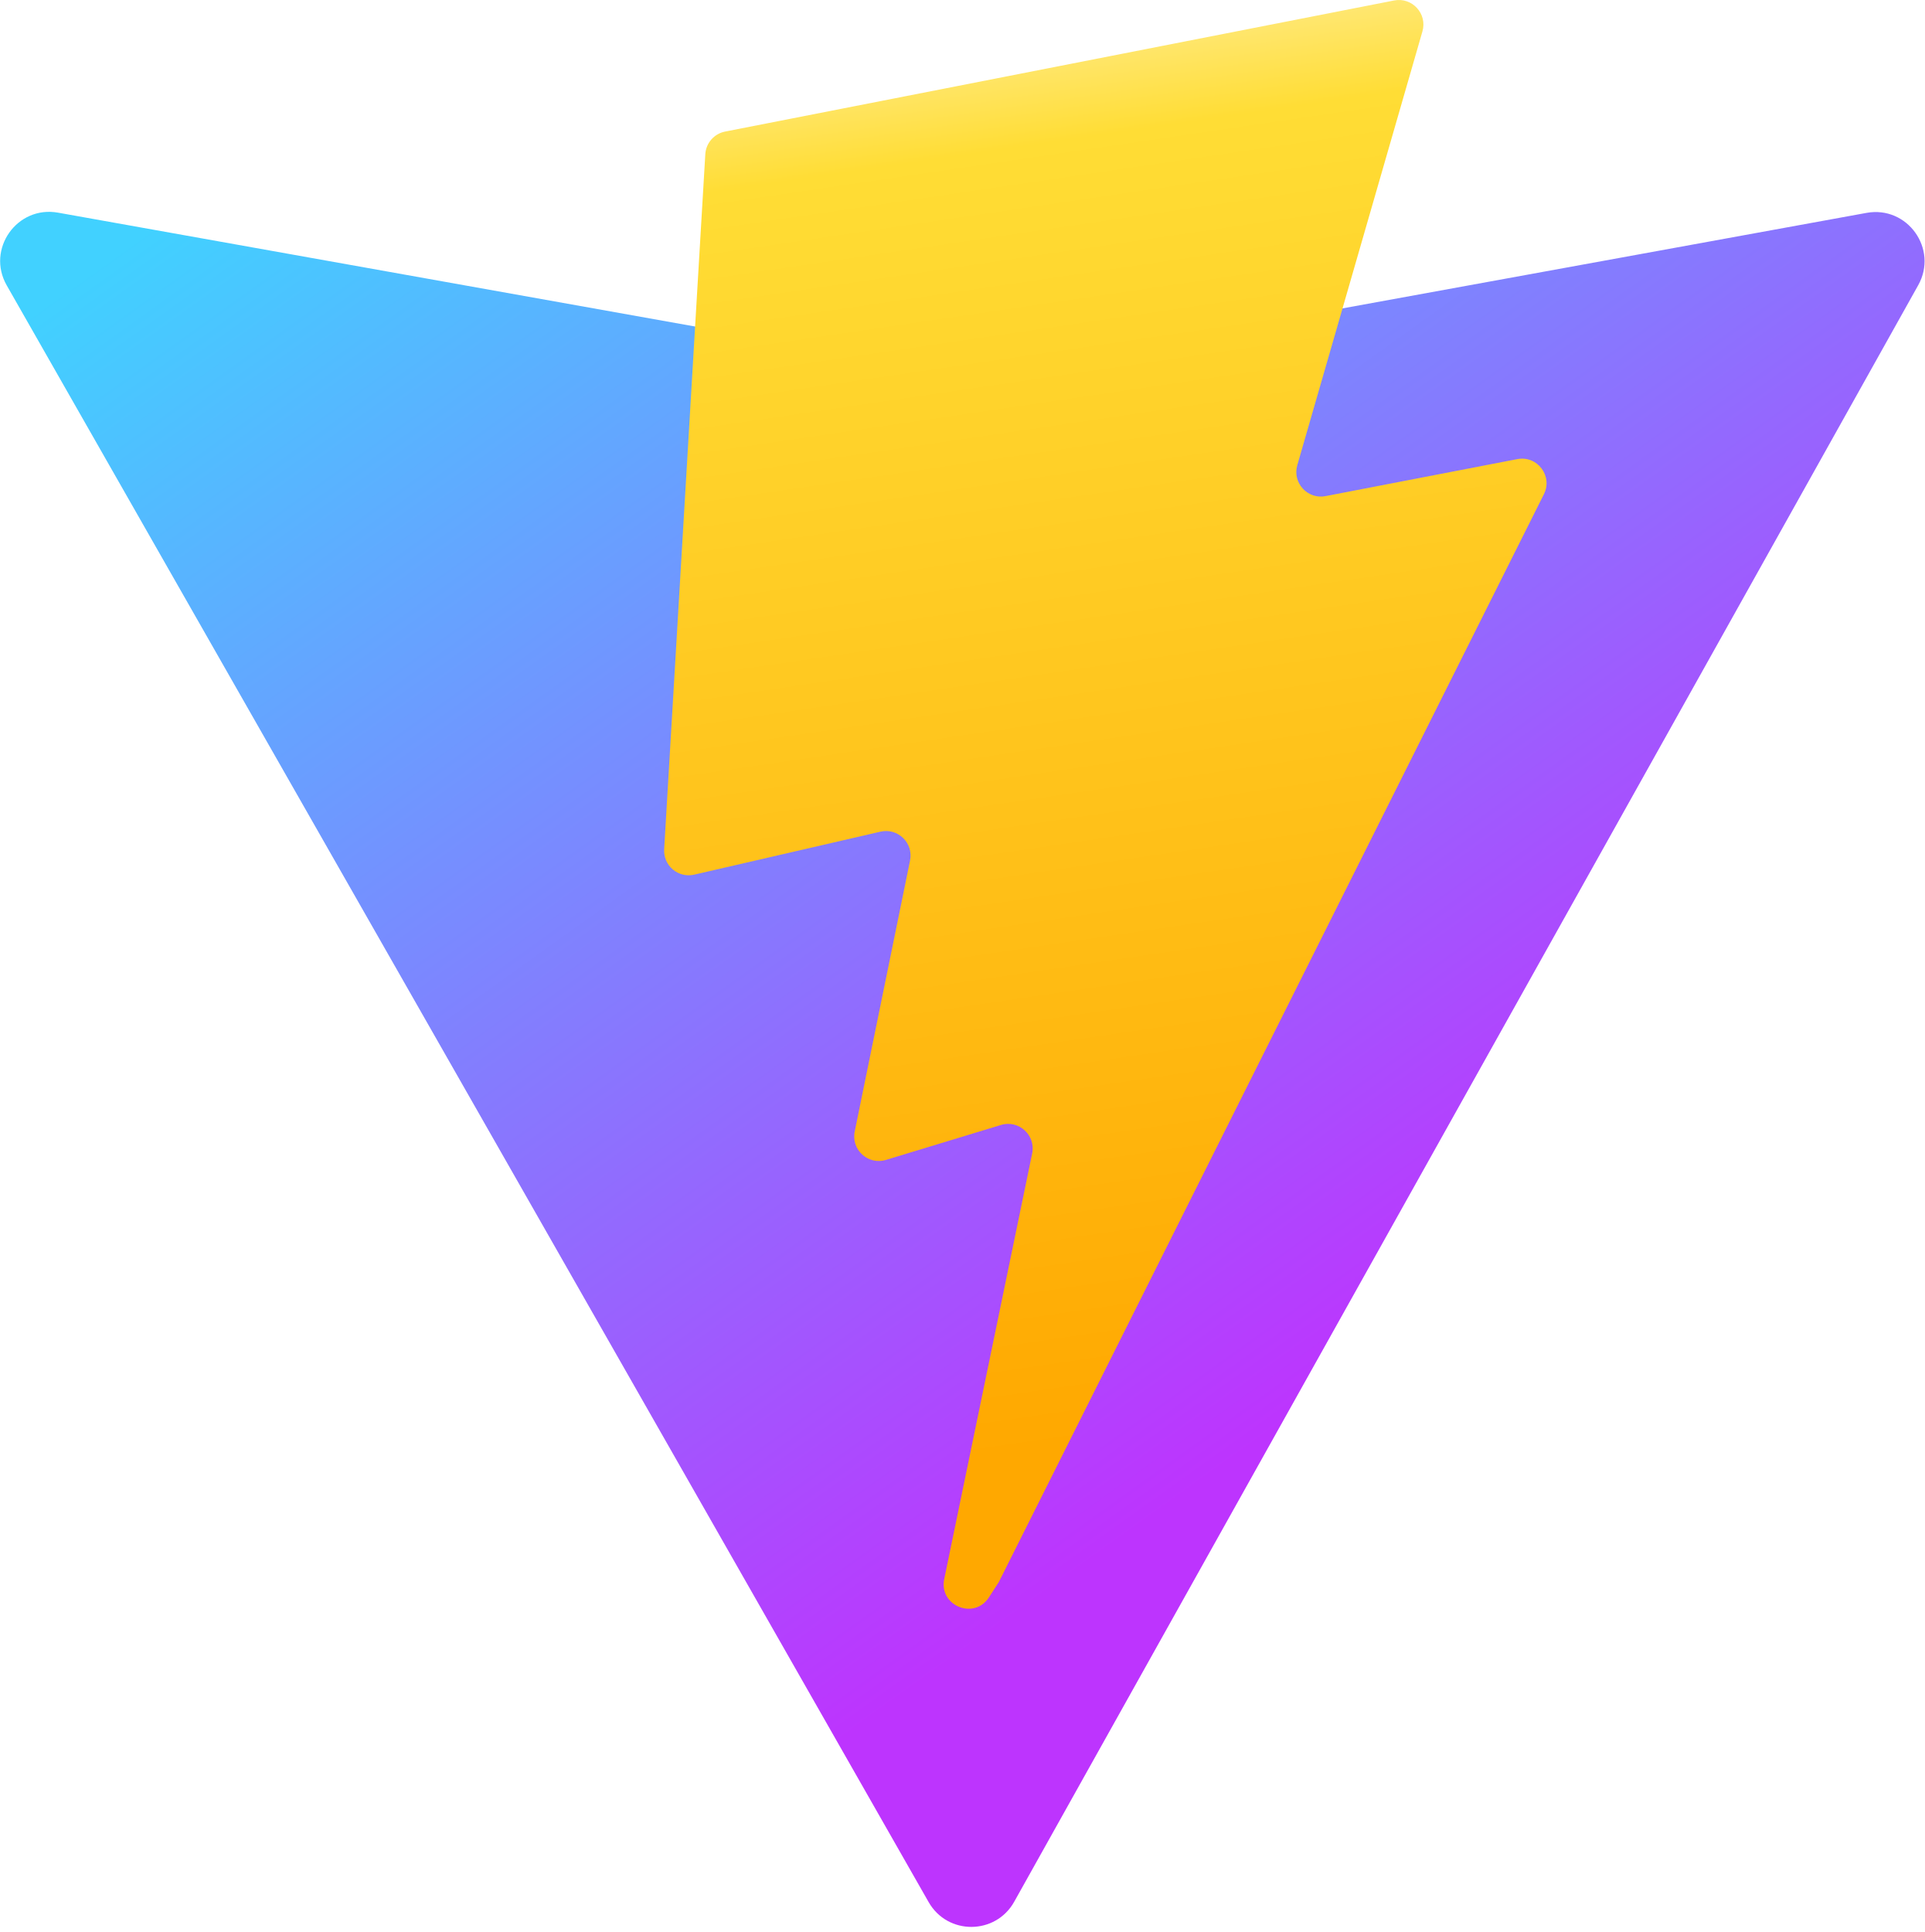
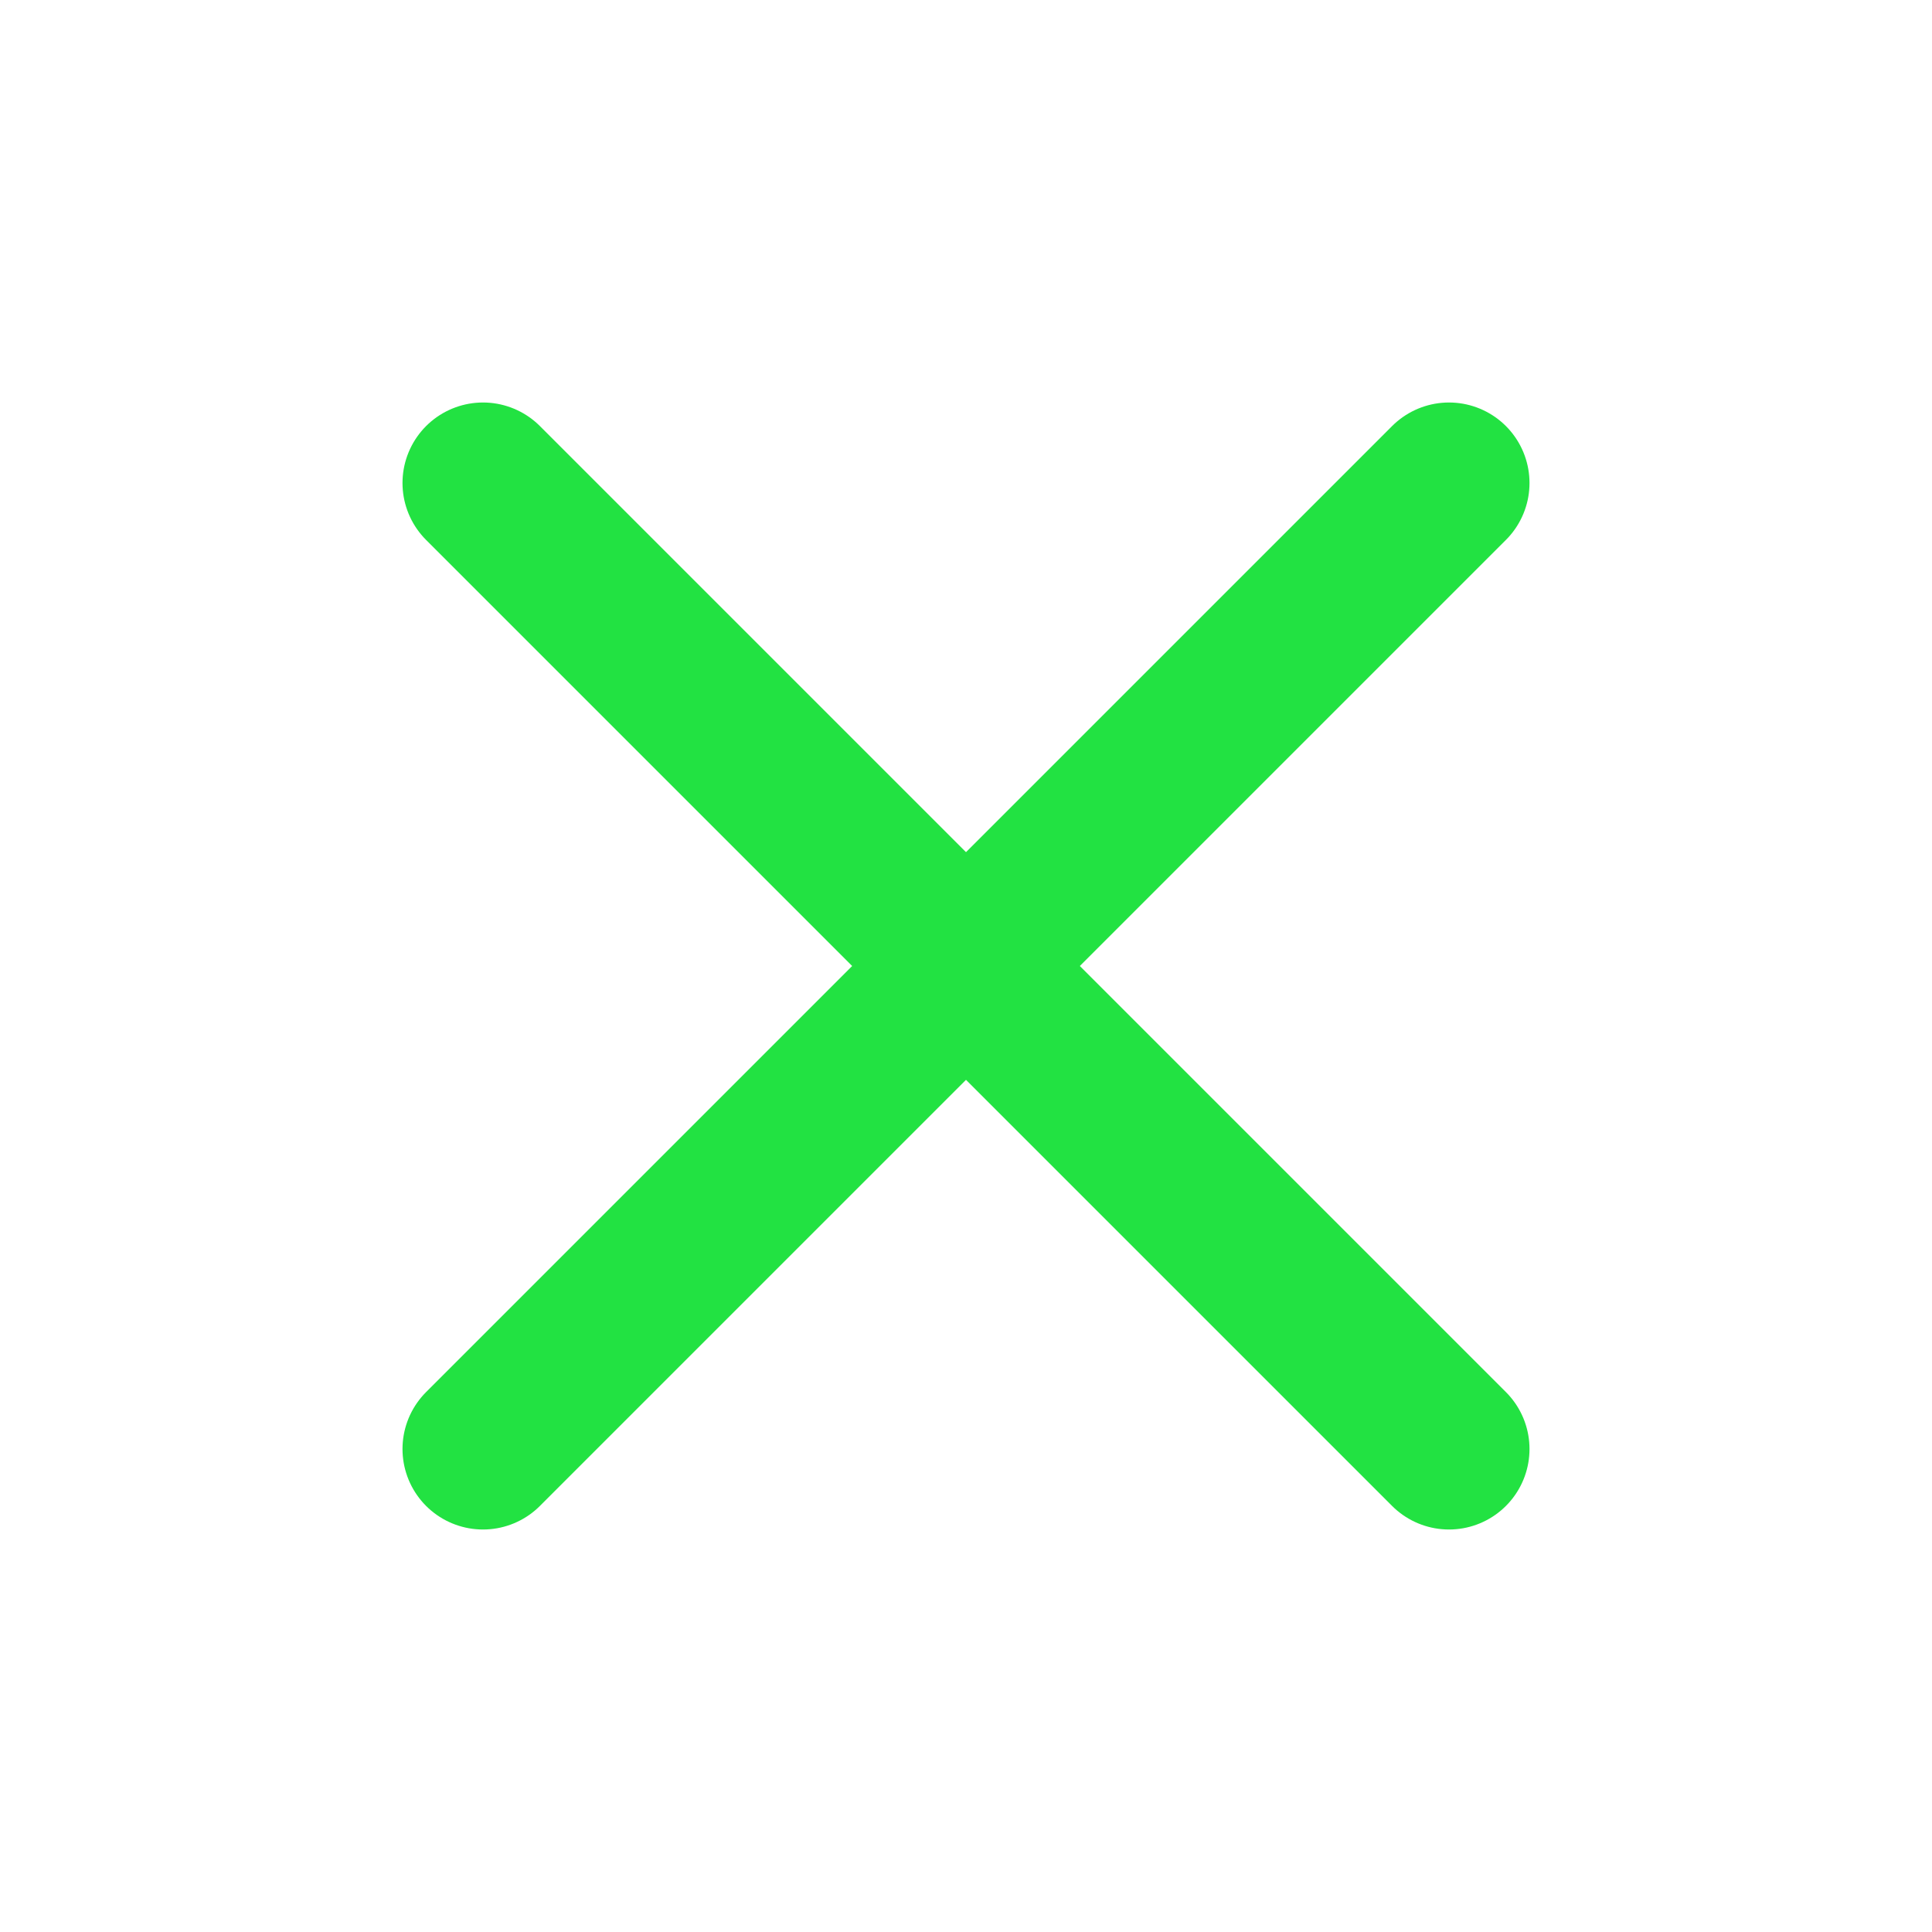
- <svg xmlns="http://www.w3.org/2000/svg" aria-hidden="true" role="img" class="iconify iconify--logos" width="31.88" height="32" preserveAspectRatio="xMidYMid meet" viewBox="0 0 256 257">
-   <defs>
-     <linearGradient id="IconifyId1813088fe1fbc01fb466" x1="-.828%" x2="57.636%" y1="7.652%" y2="78.411%">
-       <stop offset="0%" stop-color="#41D1FF" />
-       <stop offset="100%" stop-color="#BD34FE" />
-     </linearGradient>
-     <linearGradient id="IconifyId1813088fe1fbc01fb467" x1="43.376%" x2="50.316%" y1="2.242%" y2="89.03%">
-       <stop offset="0%" stop-color="#FFEA83" />
-       <stop offset="8.333%" stop-color="#FFDD35" />
-       <stop offset="100%" stop-color="#FFA800" />
-     </linearGradient>
-   </defs>
-   <path fill="url(#IconifyId1813088fe1fbc01fb466)" d="M255.153 37.938L134.897 252.976c-2.483 4.44-8.862 4.466-11.382.048L.875 37.958c-2.746-4.814 1.371-10.646 6.827-9.67l120.385 21.517a6.537 6.537 0 0 0 2.322-.004l117.867-21.483c5.438-.991 9.574 4.796 6.877 9.62Z" />
-   <path fill="url(#IconifyId1813088fe1fbc01fb467)" d="M185.432.063L96.44 17.501a3.268 3.268 0 0 0-2.634 3.014l-5.474 92.456a3.268 3.268 0 0 0 3.997 3.378l24.777-5.718c2.318-.535 4.413 1.507 3.936 3.838l-7.361 36.047c-.495 2.426 1.782 4.5 4.151 3.78l15.304-4.649c2.372-.72 4.652 1.36 4.15 3.788l-11.698 56.621c-.732 3.542 3.979 5.473 5.943 2.437l1.313-2.028l72.516-144.72c1.215-2.423-.88-5.186-3.54-4.672l-25.505 4.922c-2.396.462-4.435-1.77-3.759-4.114l16.646-57.705c.677-2.35-1.37-4.583-3.769-4.113Z" />
+ <svg xmlns="http://www.w3.org/2000/svg" width="24" height="24" viewBox="0 0 24 24" fill="none" stroke="#22e242" stroke-width="2" stroke-linecap="round" stroke-linejoin="round" class="lucide lucide-x-icon lucide-x">
+   <path d="M18 6 6 18" />
+   <path d="m6 6 12 12" />
</svg>
